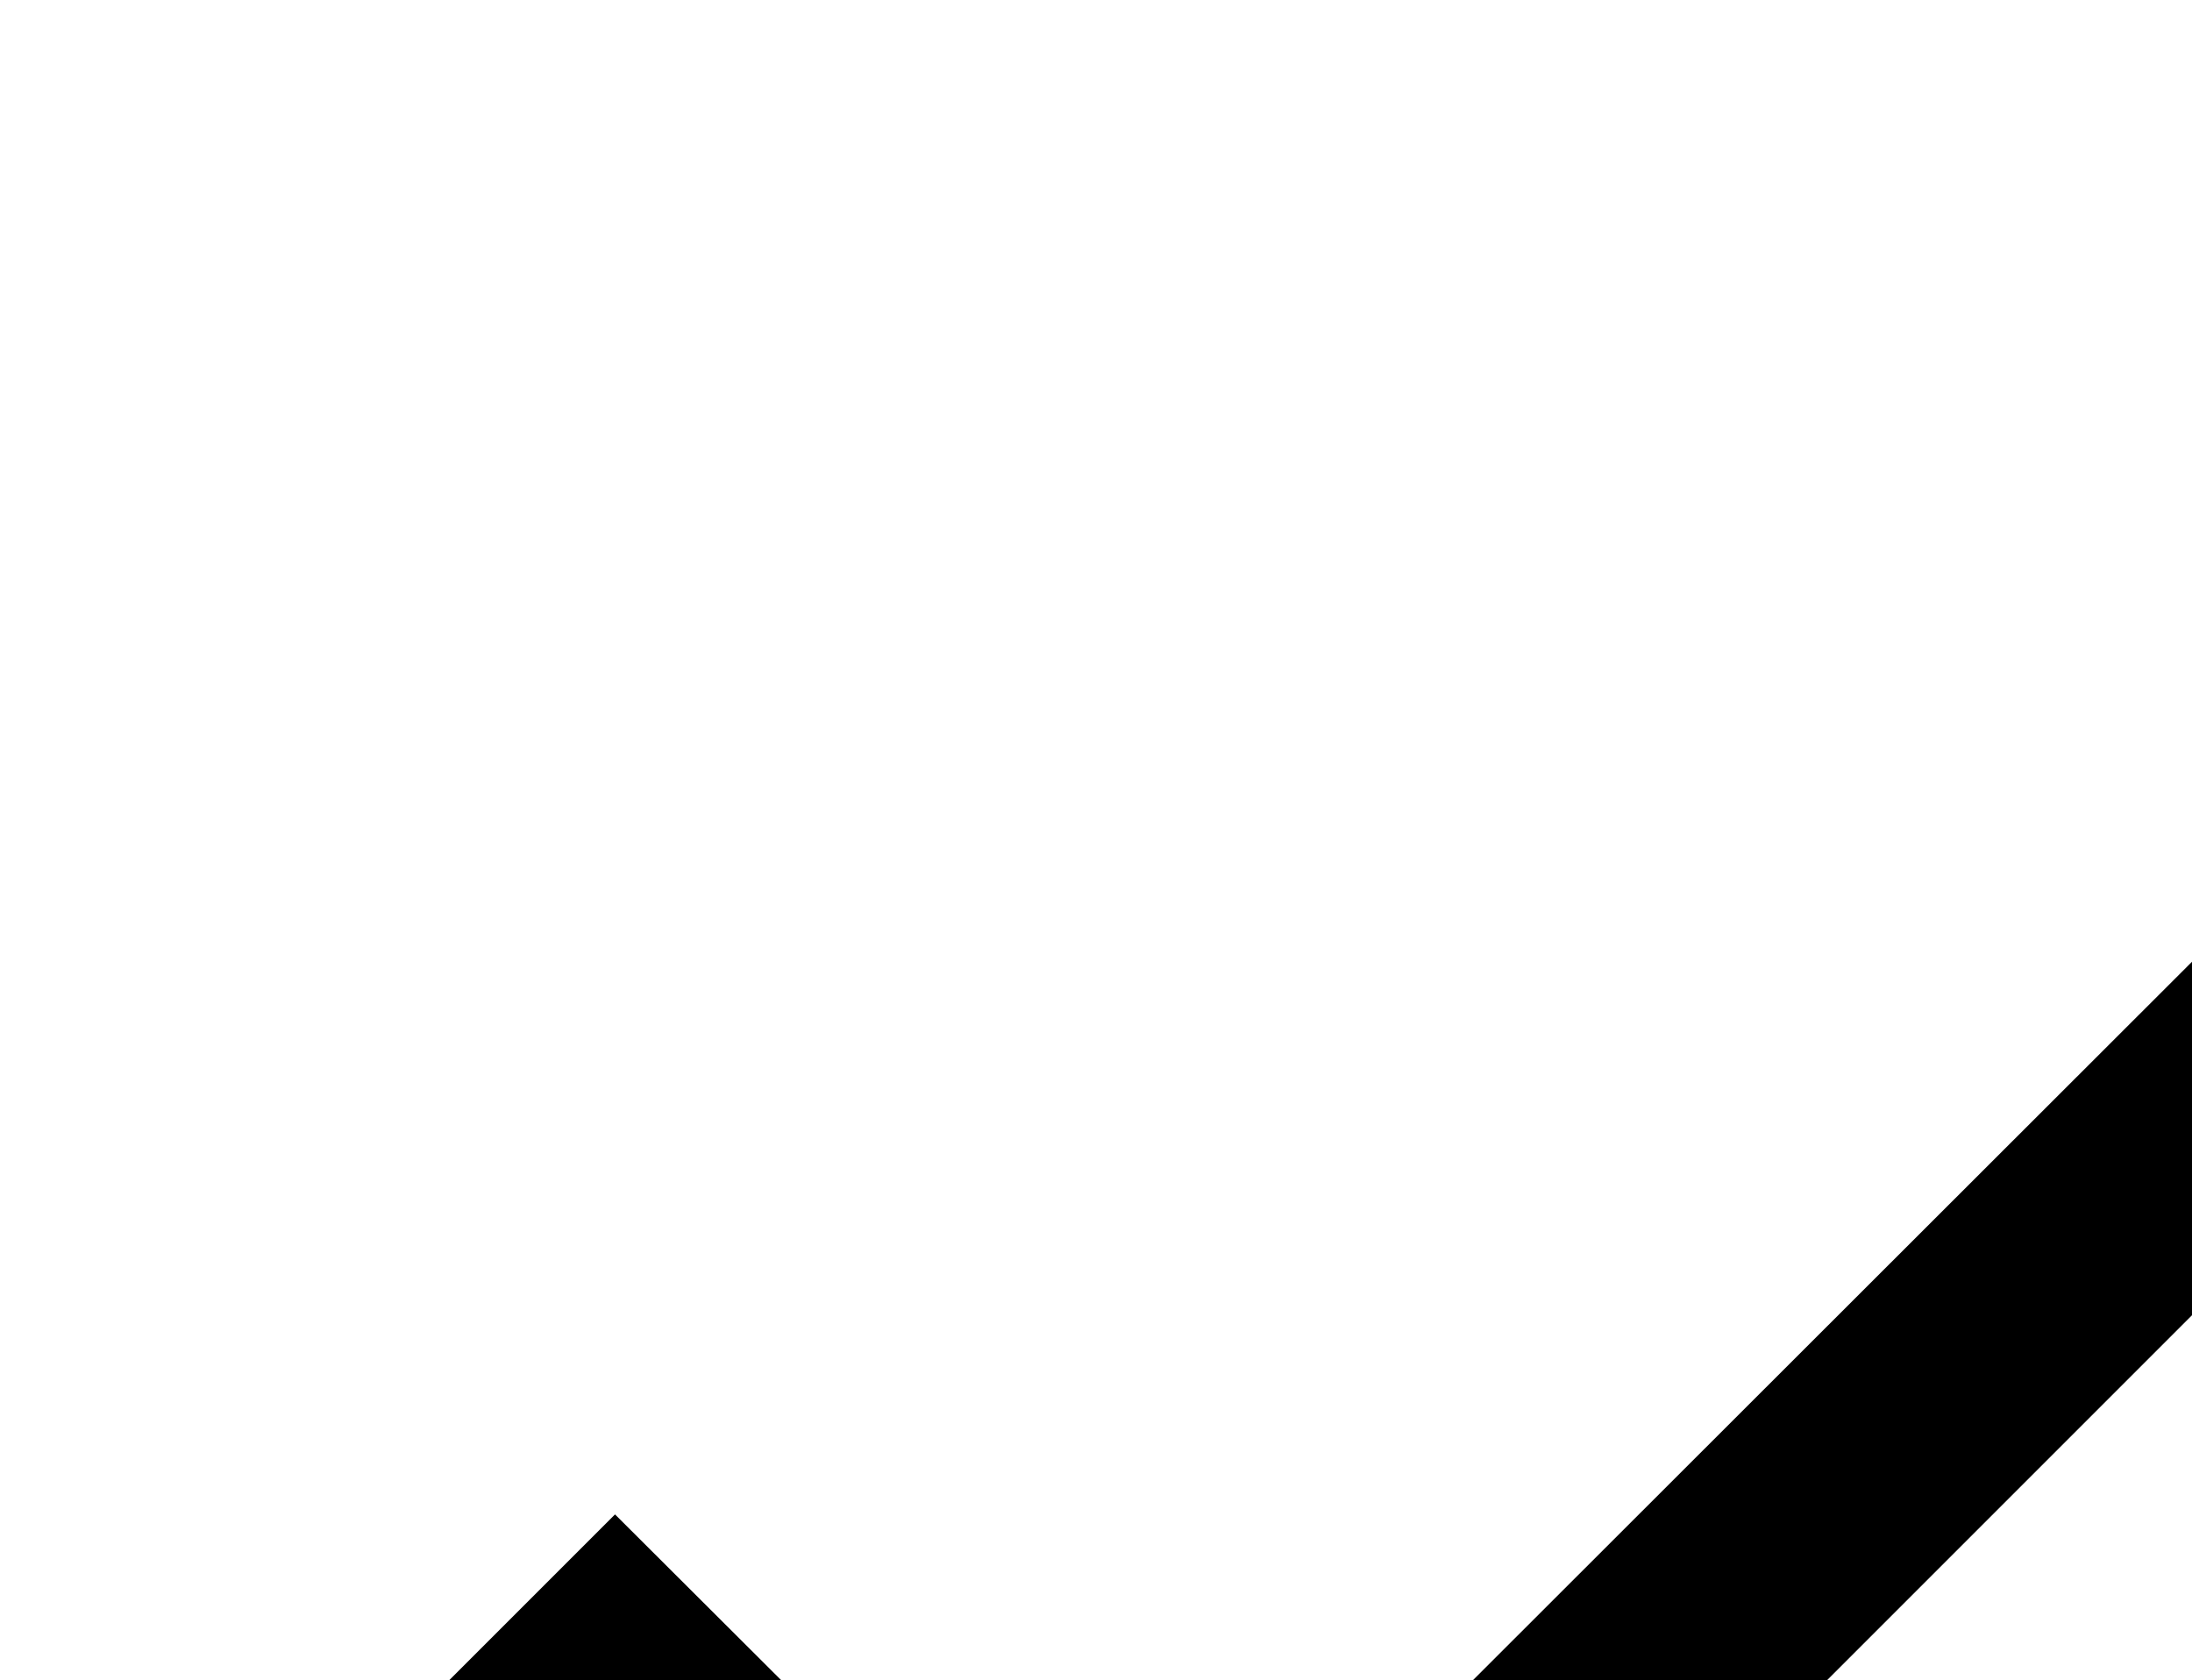
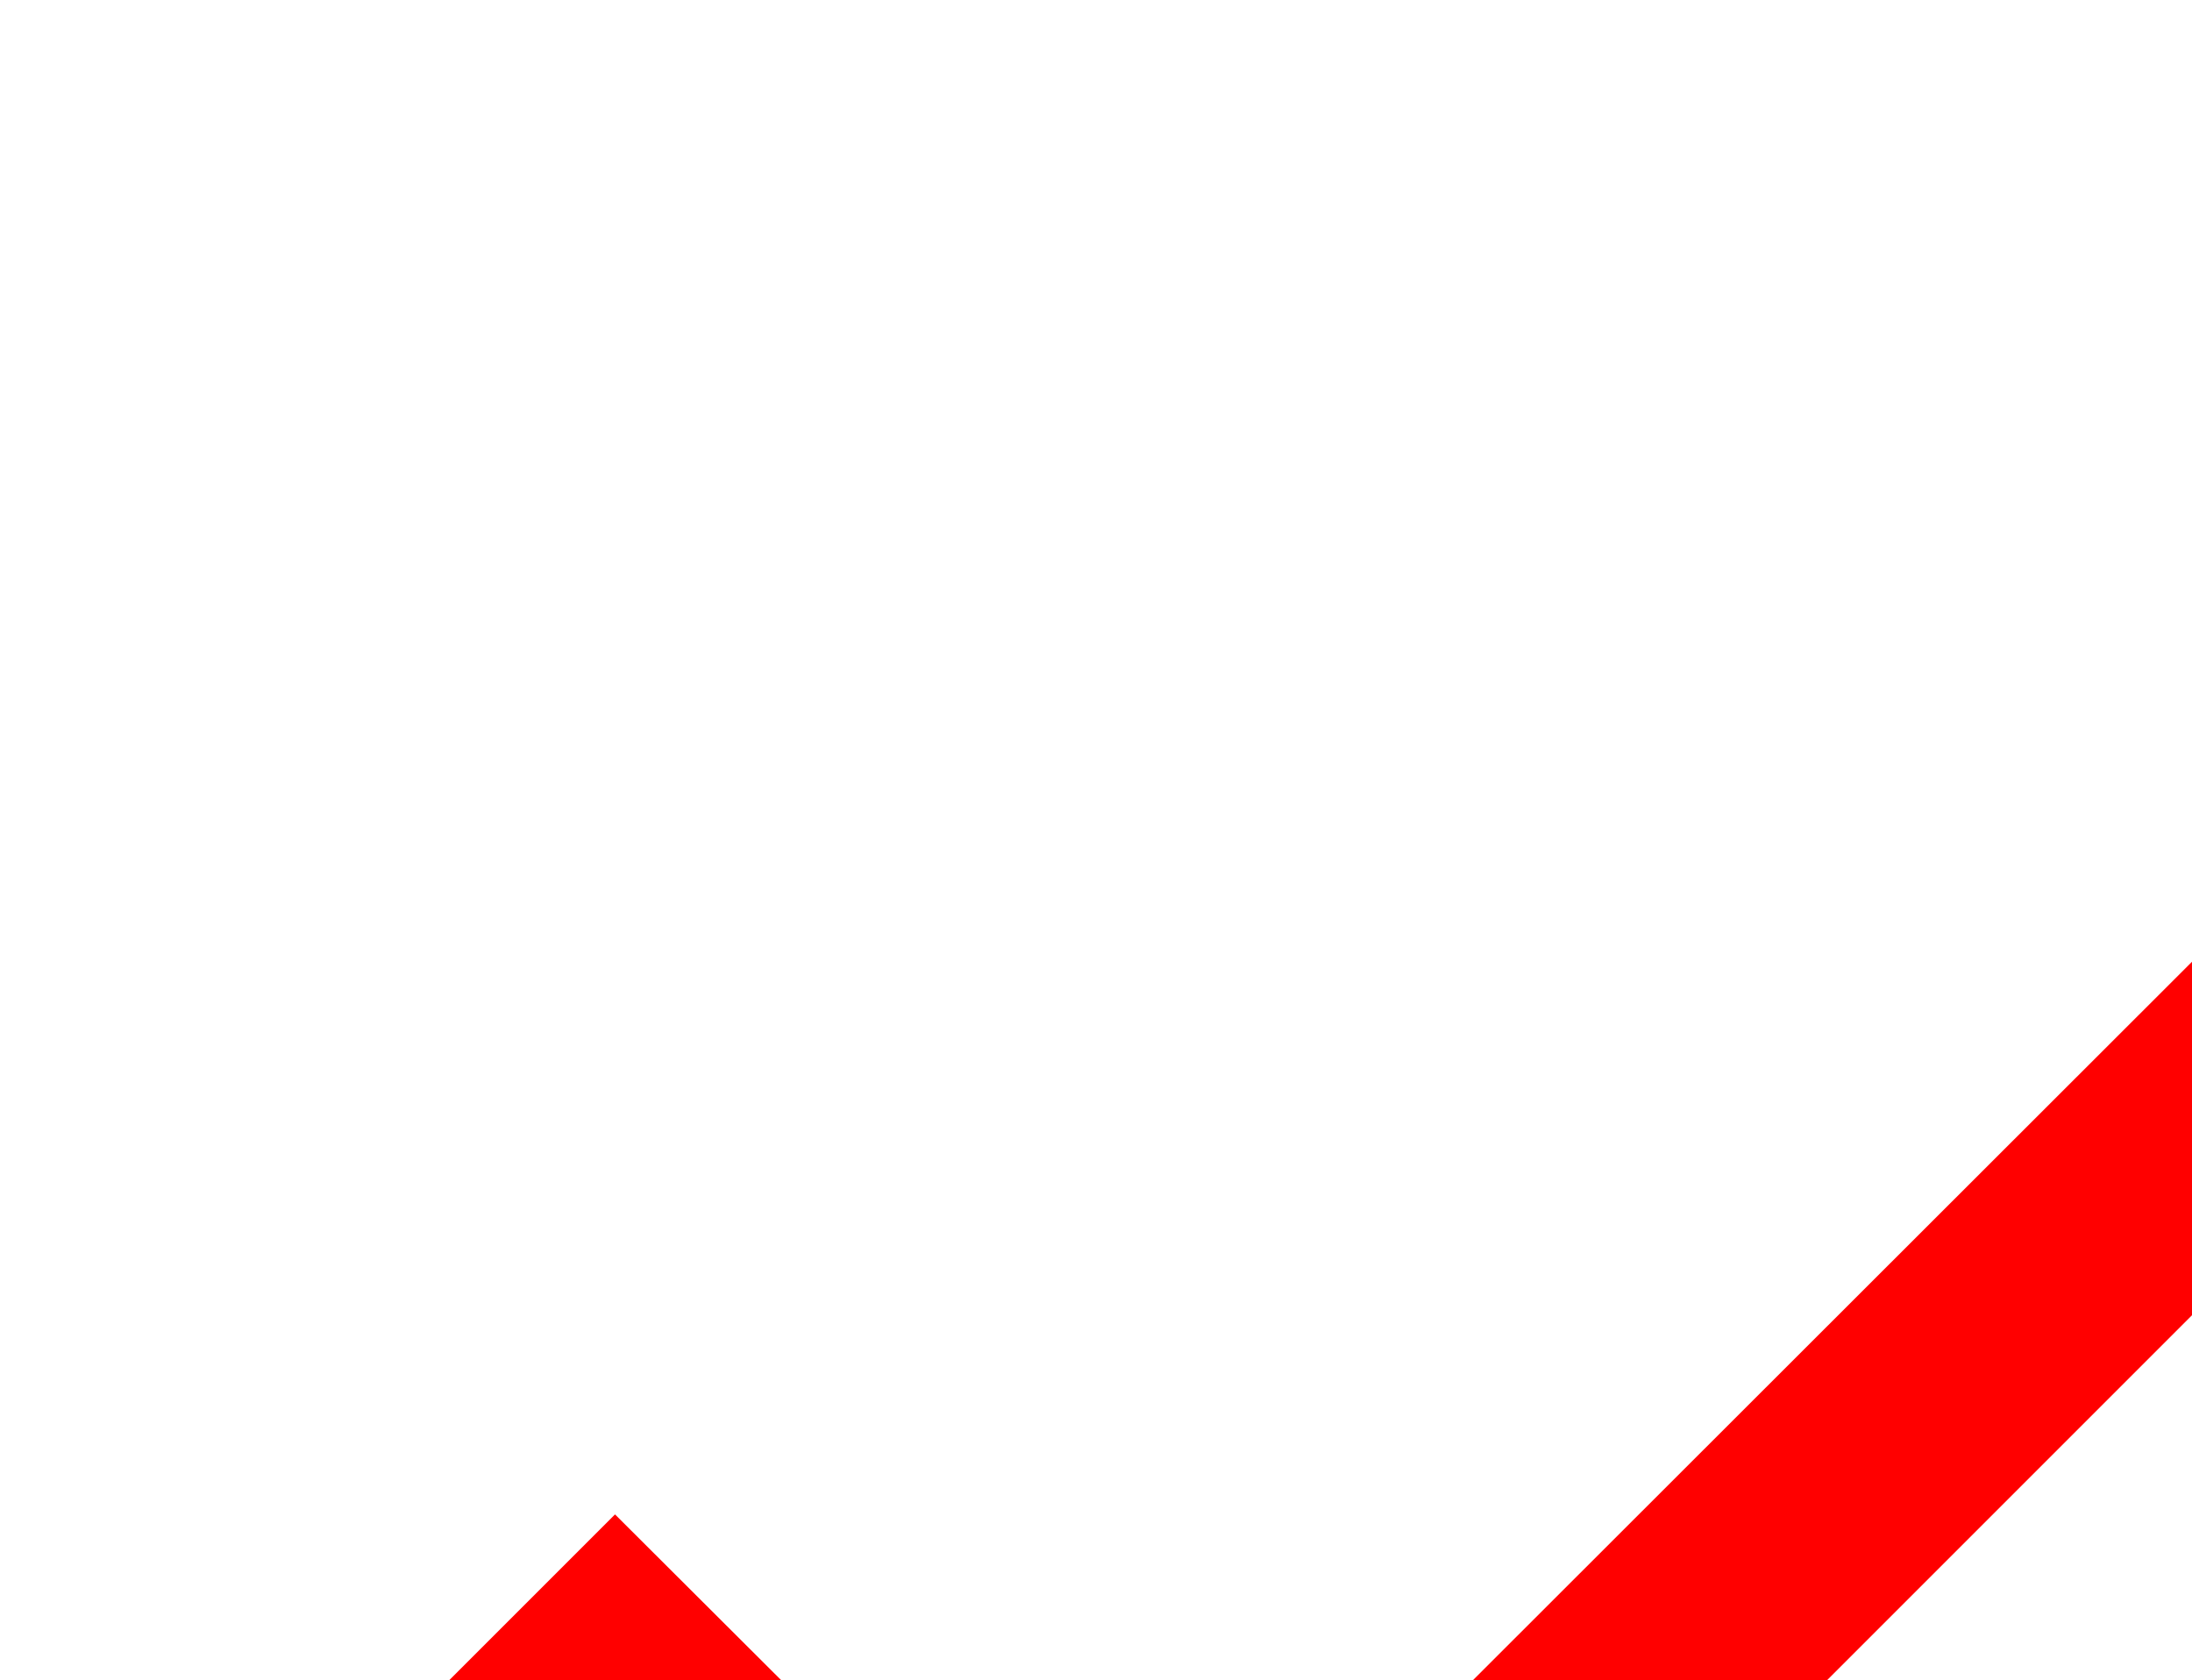
<svg xmlns="http://www.w3.org/2000/svg" xmlns:xlink="http://www.w3.org/1999/xlink">
-   <symbol id="ico-single" viewBox="0 0 24 24">
+   <symbol fill="red" id="ico-single" viewBox="0 0 24 24">
    <path d="M21 7L9 19l-5.5-5.5 1.41-1.41L9 16.17 19.59 5.59 21 7z" />
  </symbol>
-   <use xlink:href="#ico-single" x="0" y="0" width="24" height="24" />
+   <use fill="red" xlink:href="#ico-single" x="0" y="0" width="24" height="24" />
  <view id="ico-single-view" viewBox="0 0 24 24" />
</svg>
